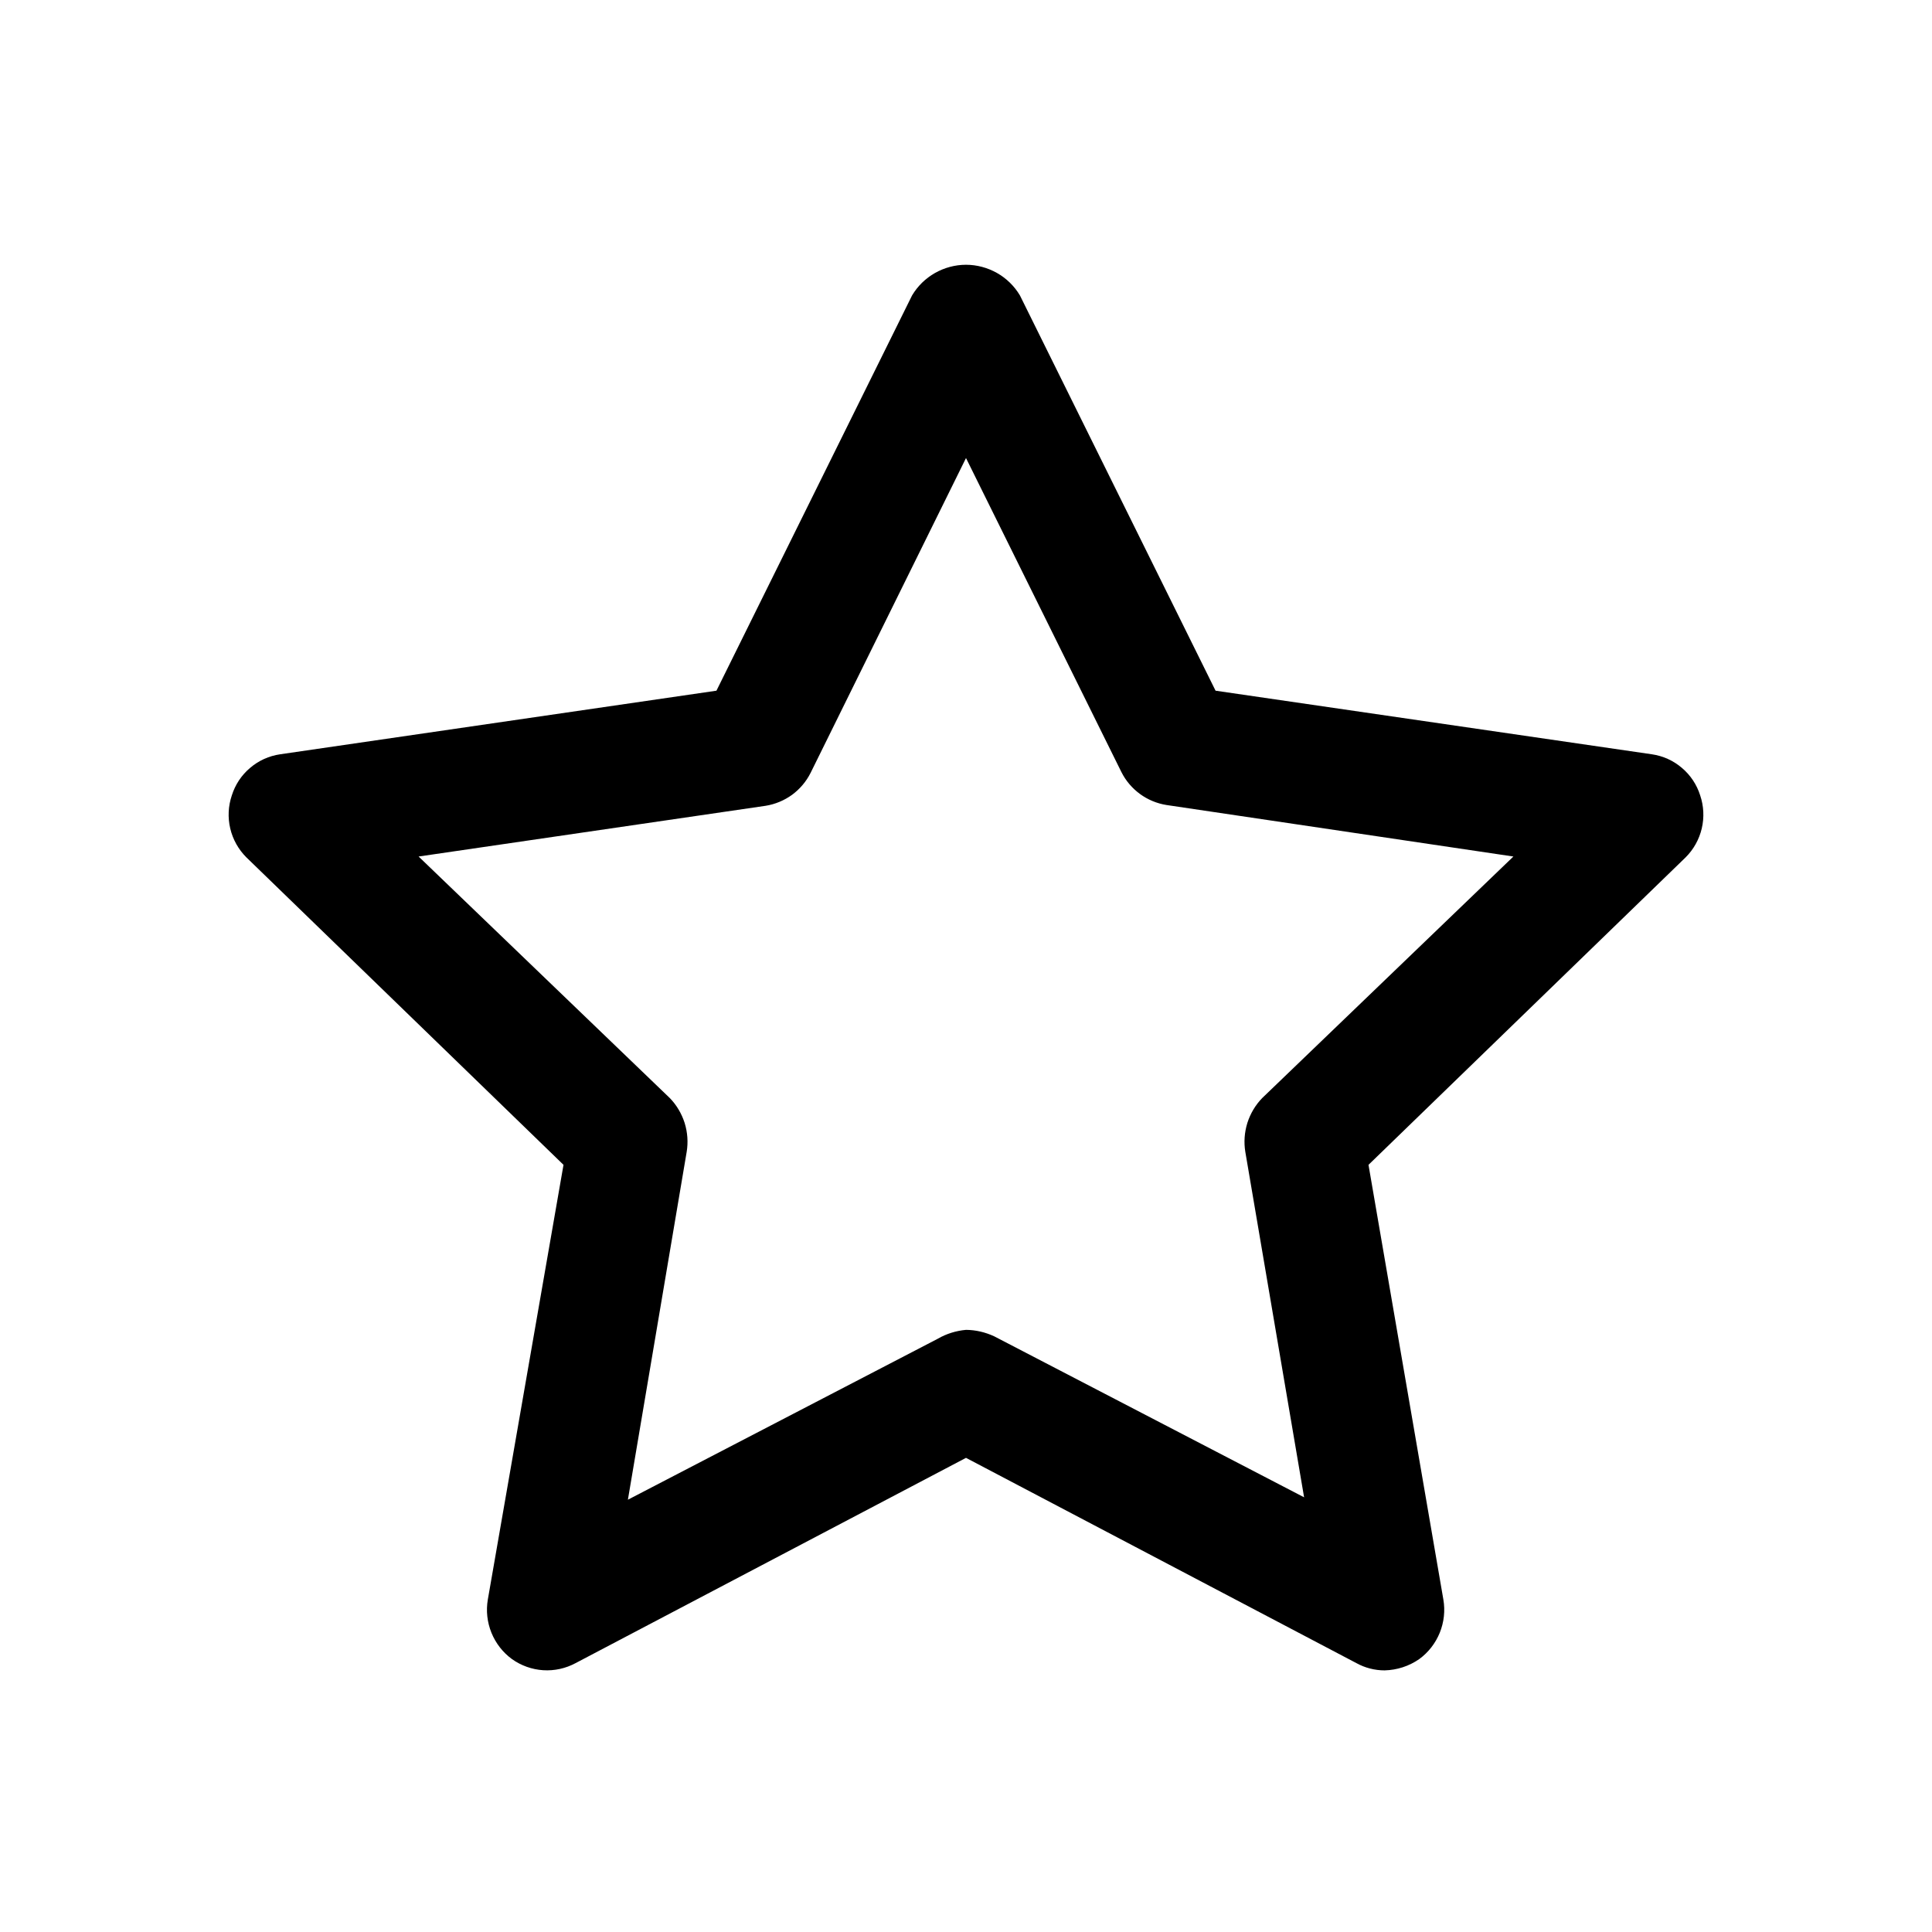
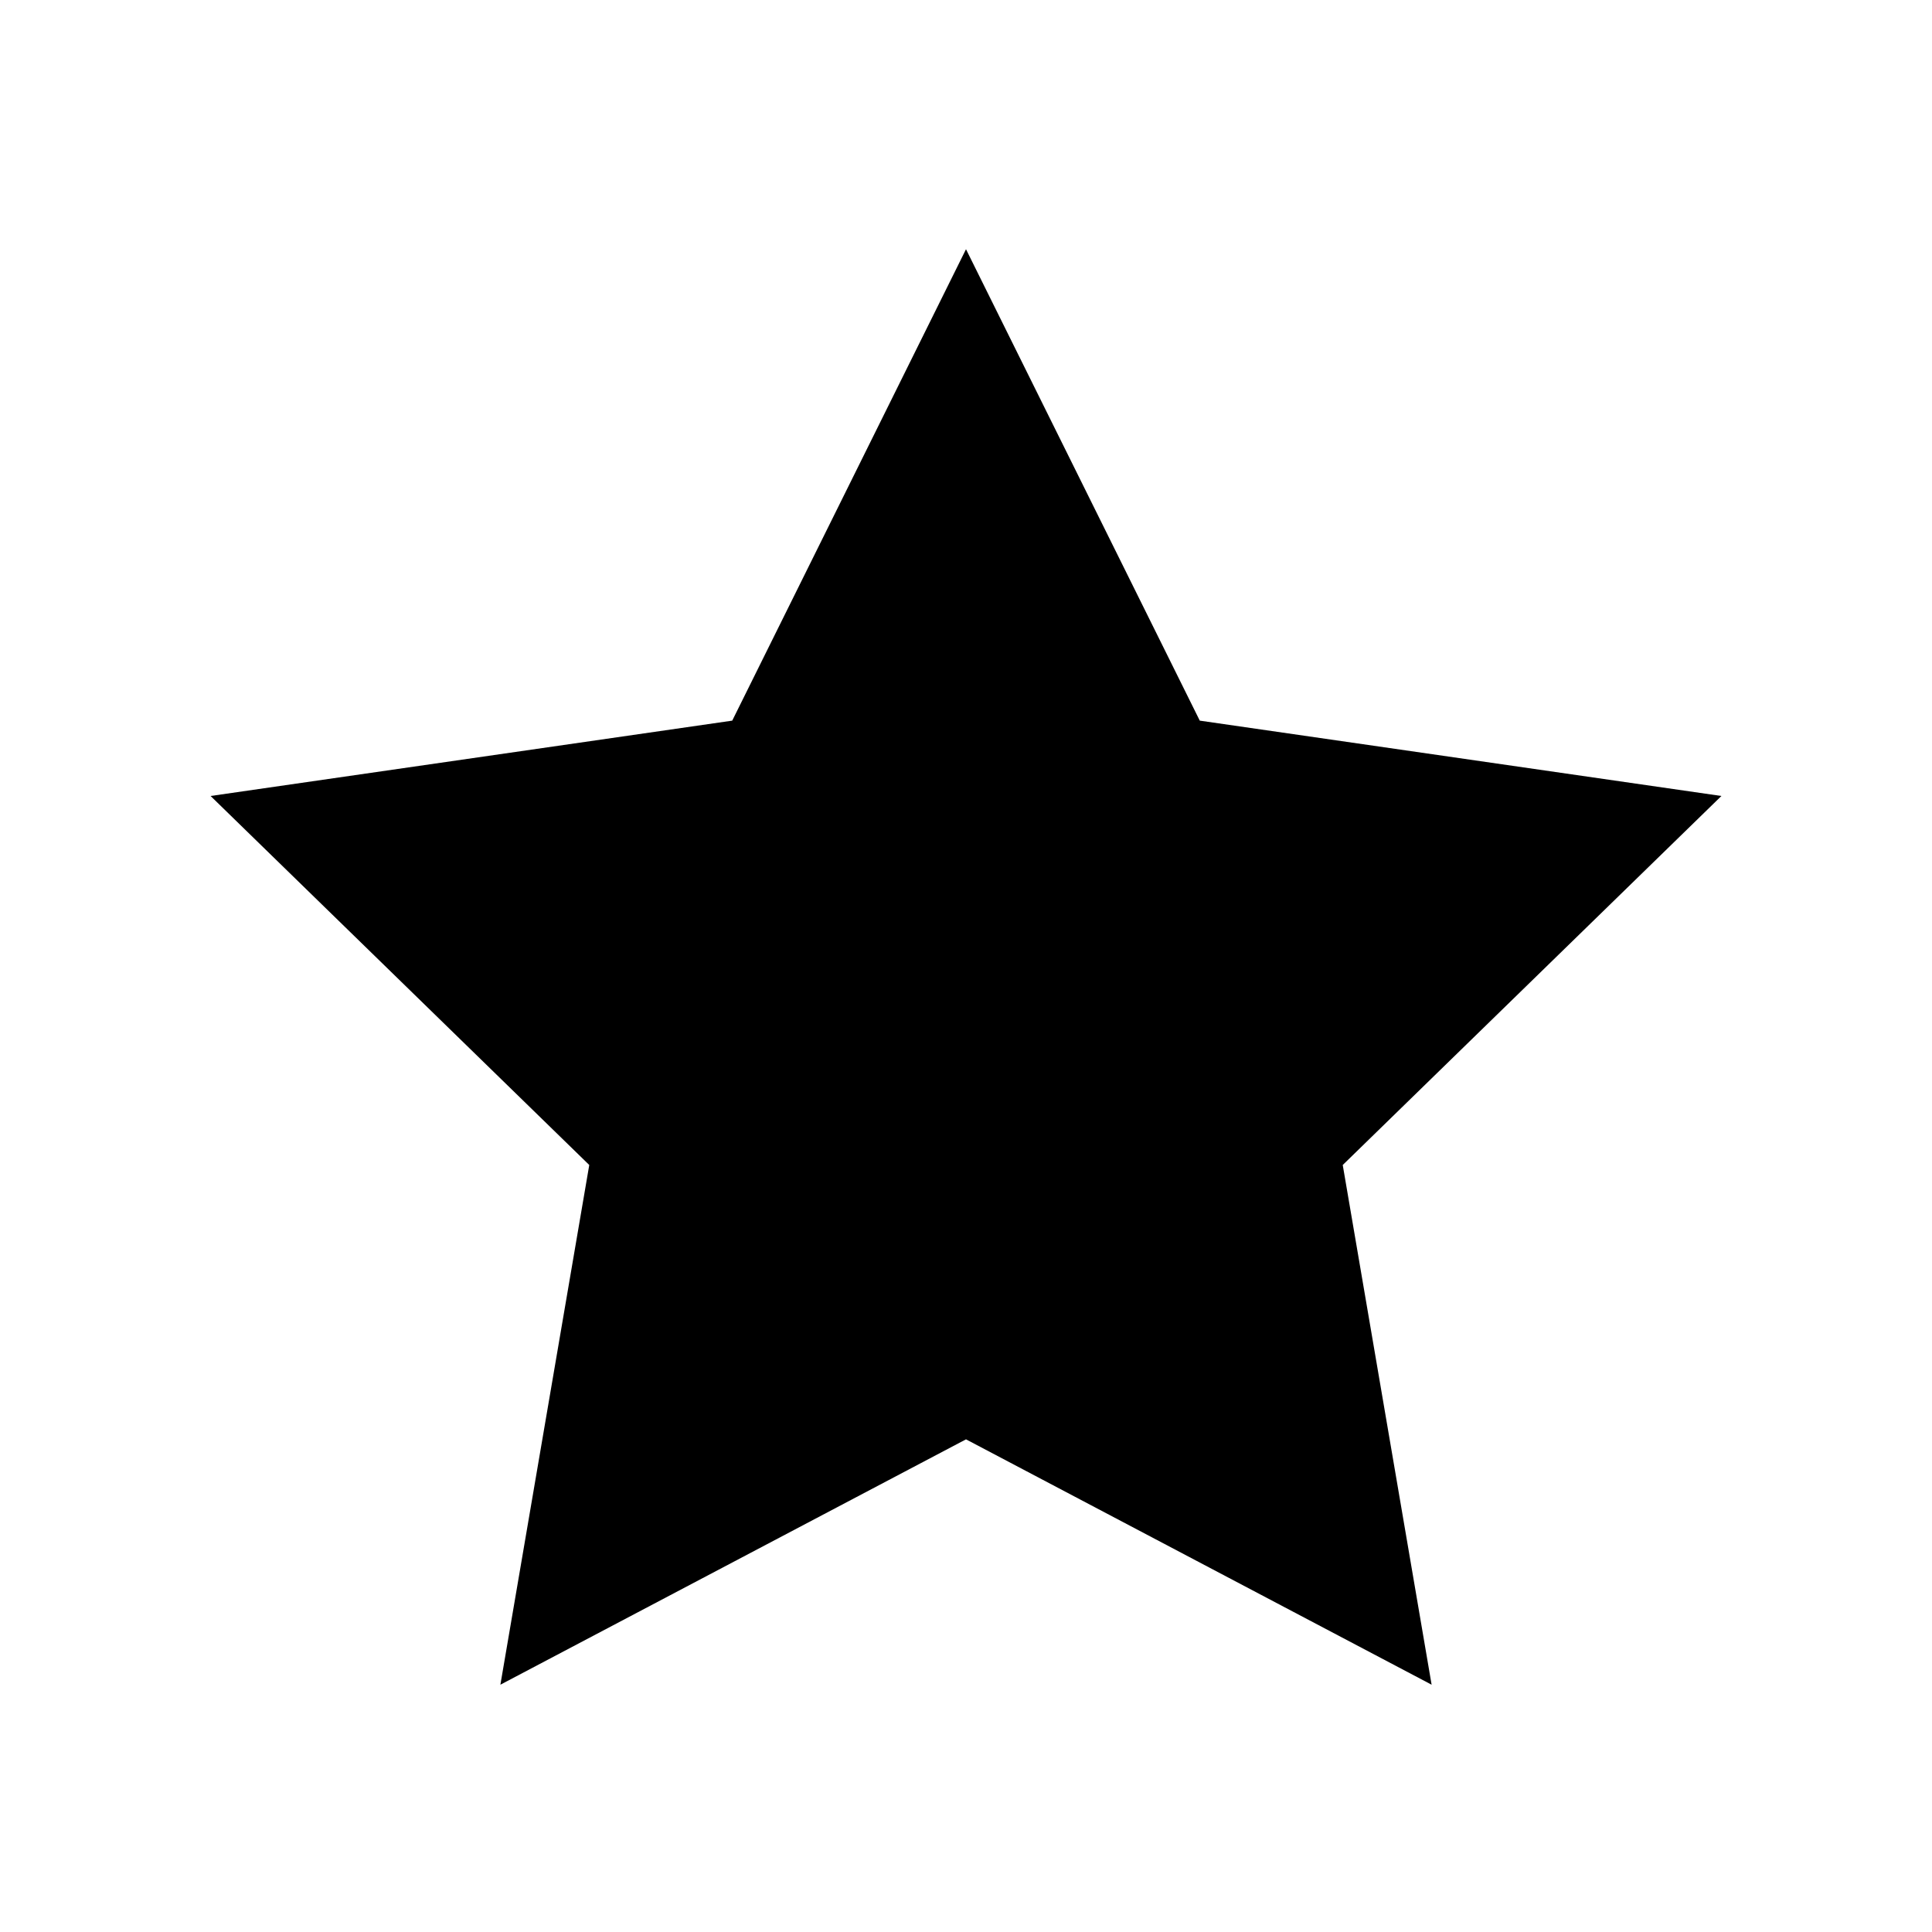
- <svg xmlns="http://www.w3.org/2000/svg" width="800px" height="800px" viewBox="0 0 24 24" fill="none">
-   <path d="M17.2 20.75C17.078 20.75 16.957 20.719 16.85 20.66L12 18.11L7.15 20.66C7.027 20.726 6.887 20.757 6.748 20.748C6.608 20.739 6.474 20.691 6.36 20.61C6.246 20.527 6.158 20.413 6.105 20.283C6.052 20.152 6.036 20.009 6.06 19.87L7 14.47L3.06 10.65C2.961 10.551 2.892 10.427 2.86 10.291C2.828 10.155 2.835 10.012 2.88 9.88C2.922 9.747 3 9.629 3.107 9.539C3.213 9.448 3.342 9.39 3.48 9.37L8.9 8.58L11.33 3.67C11.399 3.554 11.497 3.458 11.615 3.391C11.732 3.325 11.865 3.289 12 3.289C12.135 3.289 12.268 3.325 12.385 3.391C12.503 3.458 12.601 3.554 12.67 3.67L15.1 8.58L20.52 9.37C20.658 9.39 20.787 9.448 20.893 9.539C21 9.629 21.078 9.747 21.12 9.88C21.165 10.012 21.172 10.155 21.14 10.291C21.108 10.427 21.039 10.551 20.94 10.65L17 14.47L17.93 19.87C17.954 20.009 17.938 20.152 17.885 20.283C17.832 20.413 17.744 20.527 17.63 20.61C17.503 20.698 17.354 20.746 17.2 20.75ZM12 16.52C12.121 16.521 12.24 16.549 12.35 16.6L16.2 18.6L15.47 14.31C15.45 14.19 15.459 14.066 15.495 13.95C15.532 13.834 15.595 13.727 15.68 13.64L18.8 10.64L14.49 10C14.371 9.981 14.258 9.934 14.161 9.863C14.063 9.791 13.984 9.698 13.93 9.59L12 5.69L10.07 9.6C10.016 9.708 9.937 9.801 9.84 9.873C9.742 9.944 9.629 9.991 9.51 10.01L5.2 10.64L8.32 13.64C8.405 13.727 8.468 13.834 8.505 13.95C8.541 14.066 8.55 14.19 8.53 14.31L7.8 18.63L11.65 16.63C11.757 16.568 11.877 16.531 12 16.52Z" fill="#000000" />
+ <svg xmlns="http://www.w3.org/2000/svg" fill="#000000" width="800px" height="800px" viewBox="0 0 32 32" version="1.1">
+   <path d="M3.488 13.184l6.272 6.112-1.472 8.608 7.712-4.064 7.712 4.064-1.472-8.608 6.272-6.112-8.64-1.248-3.872-7.808-3.872 7.808z" />
</svg>
